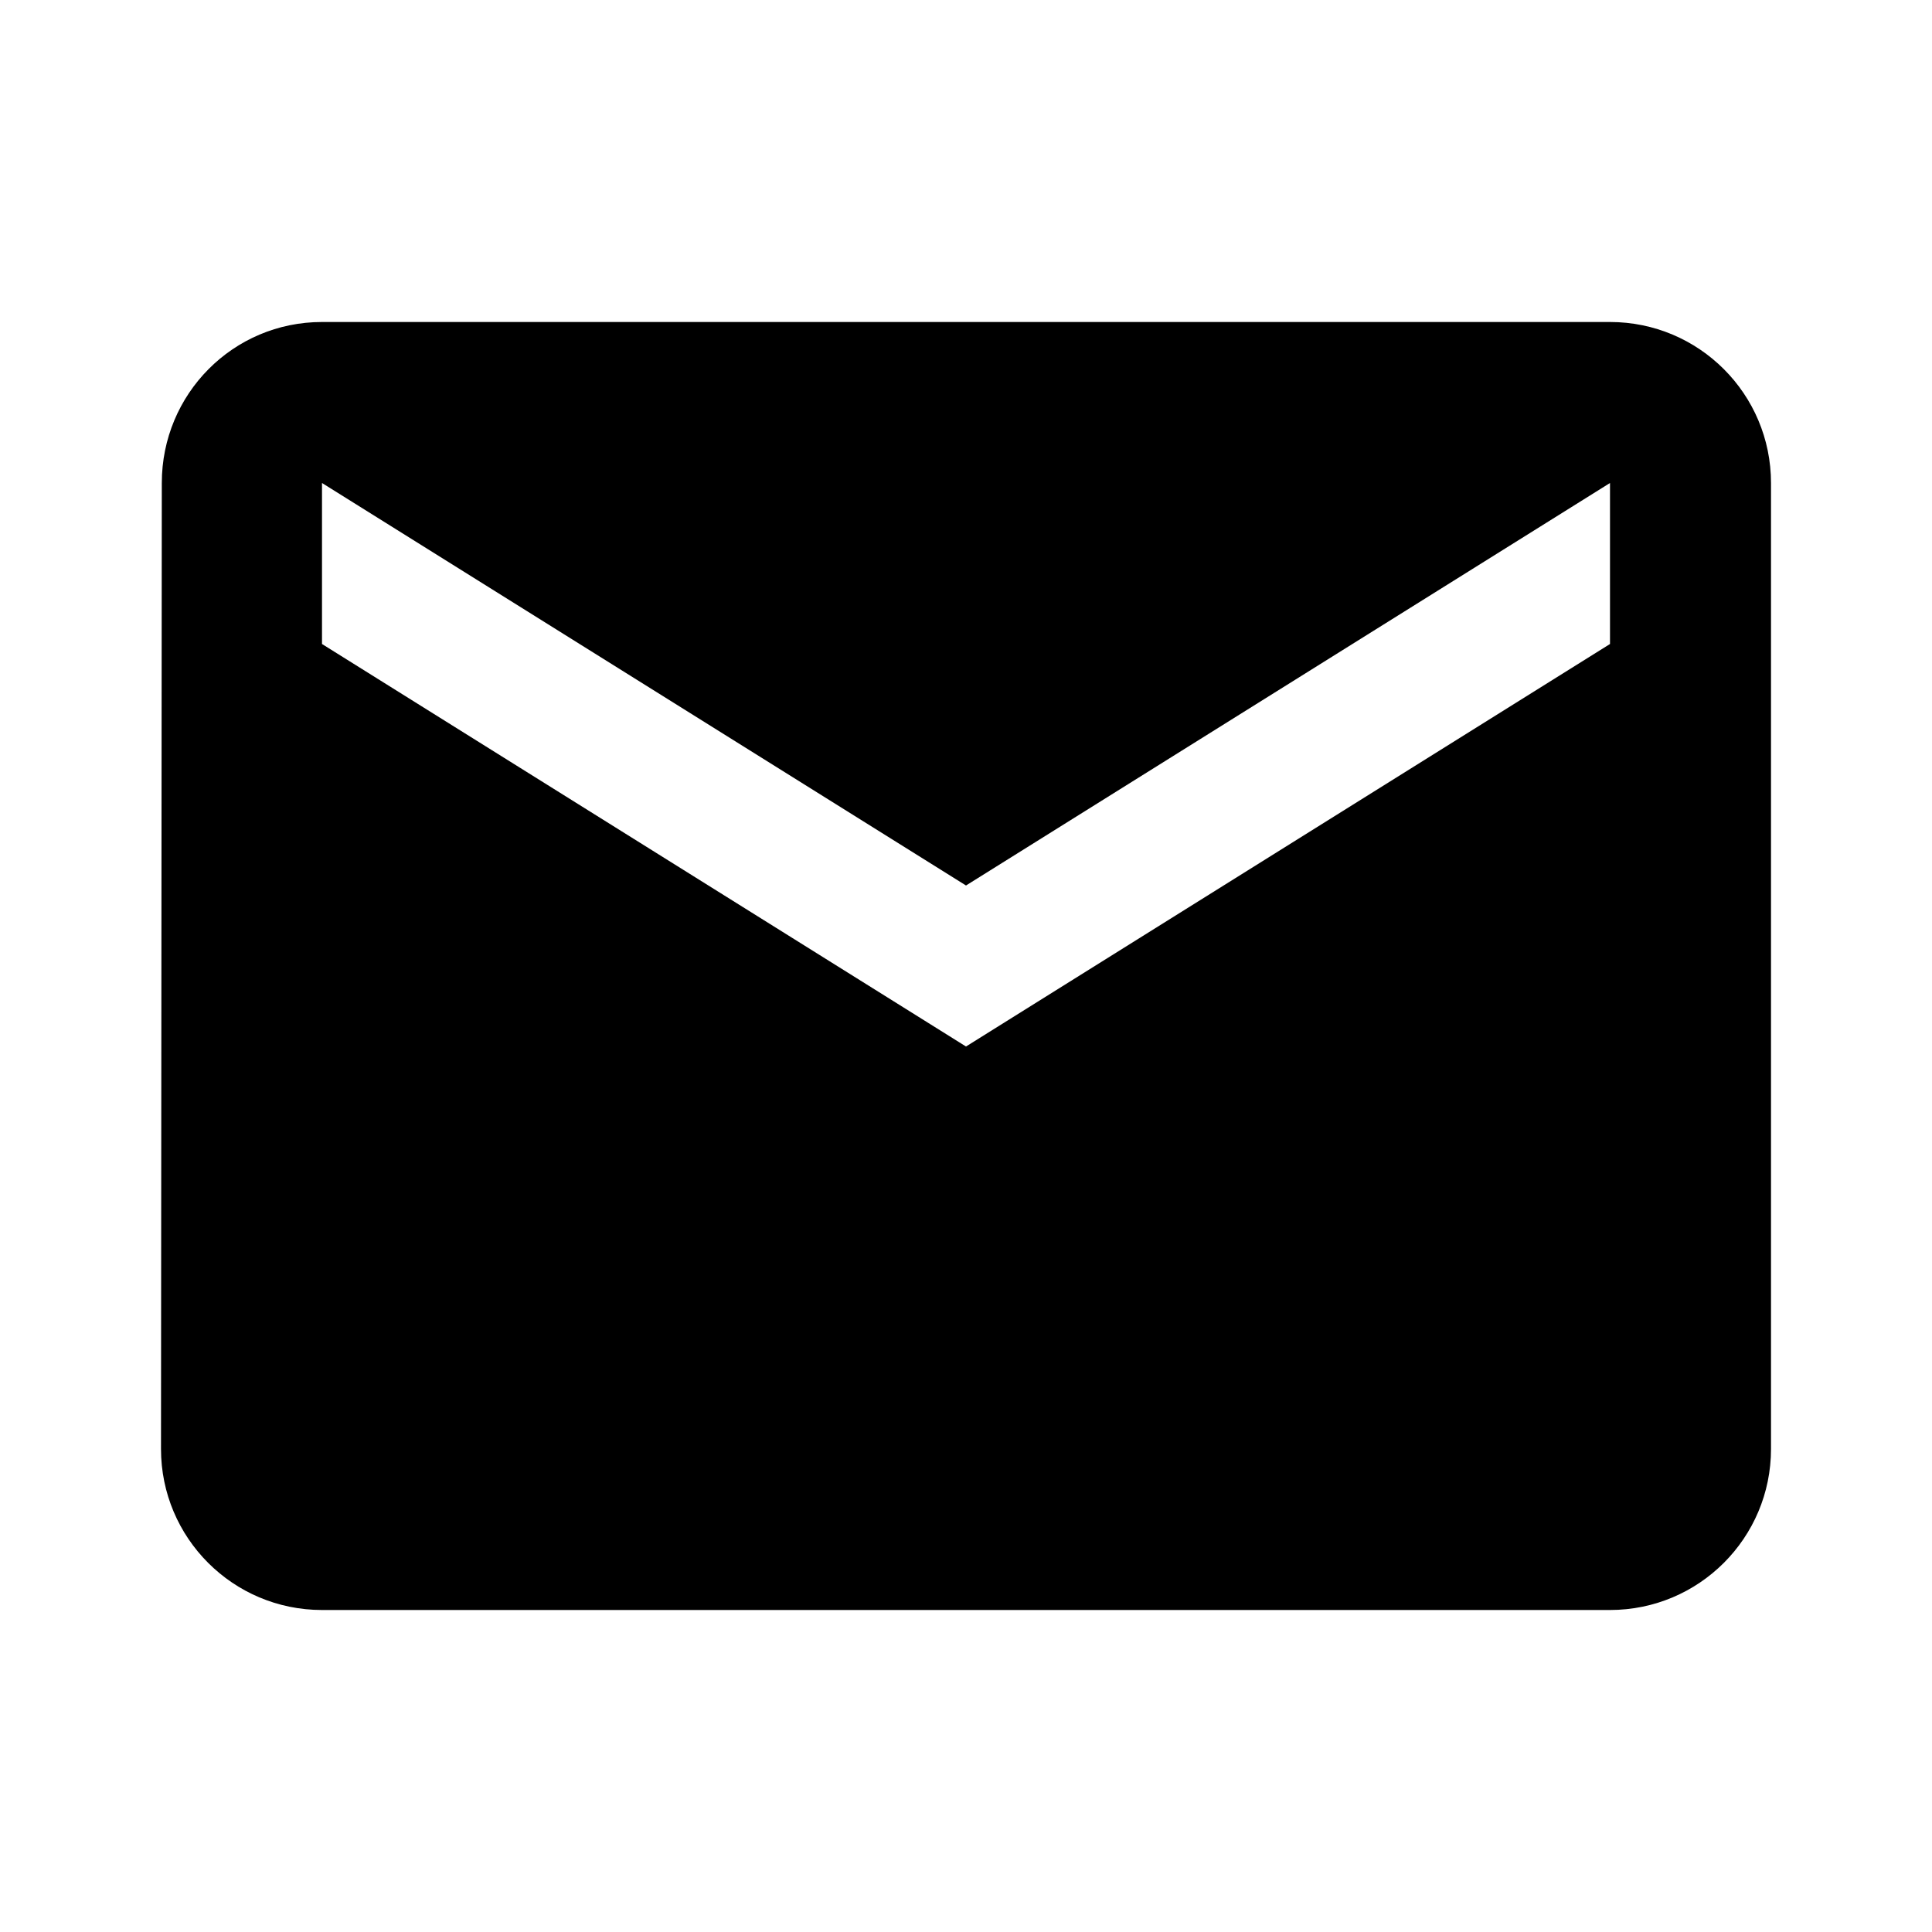
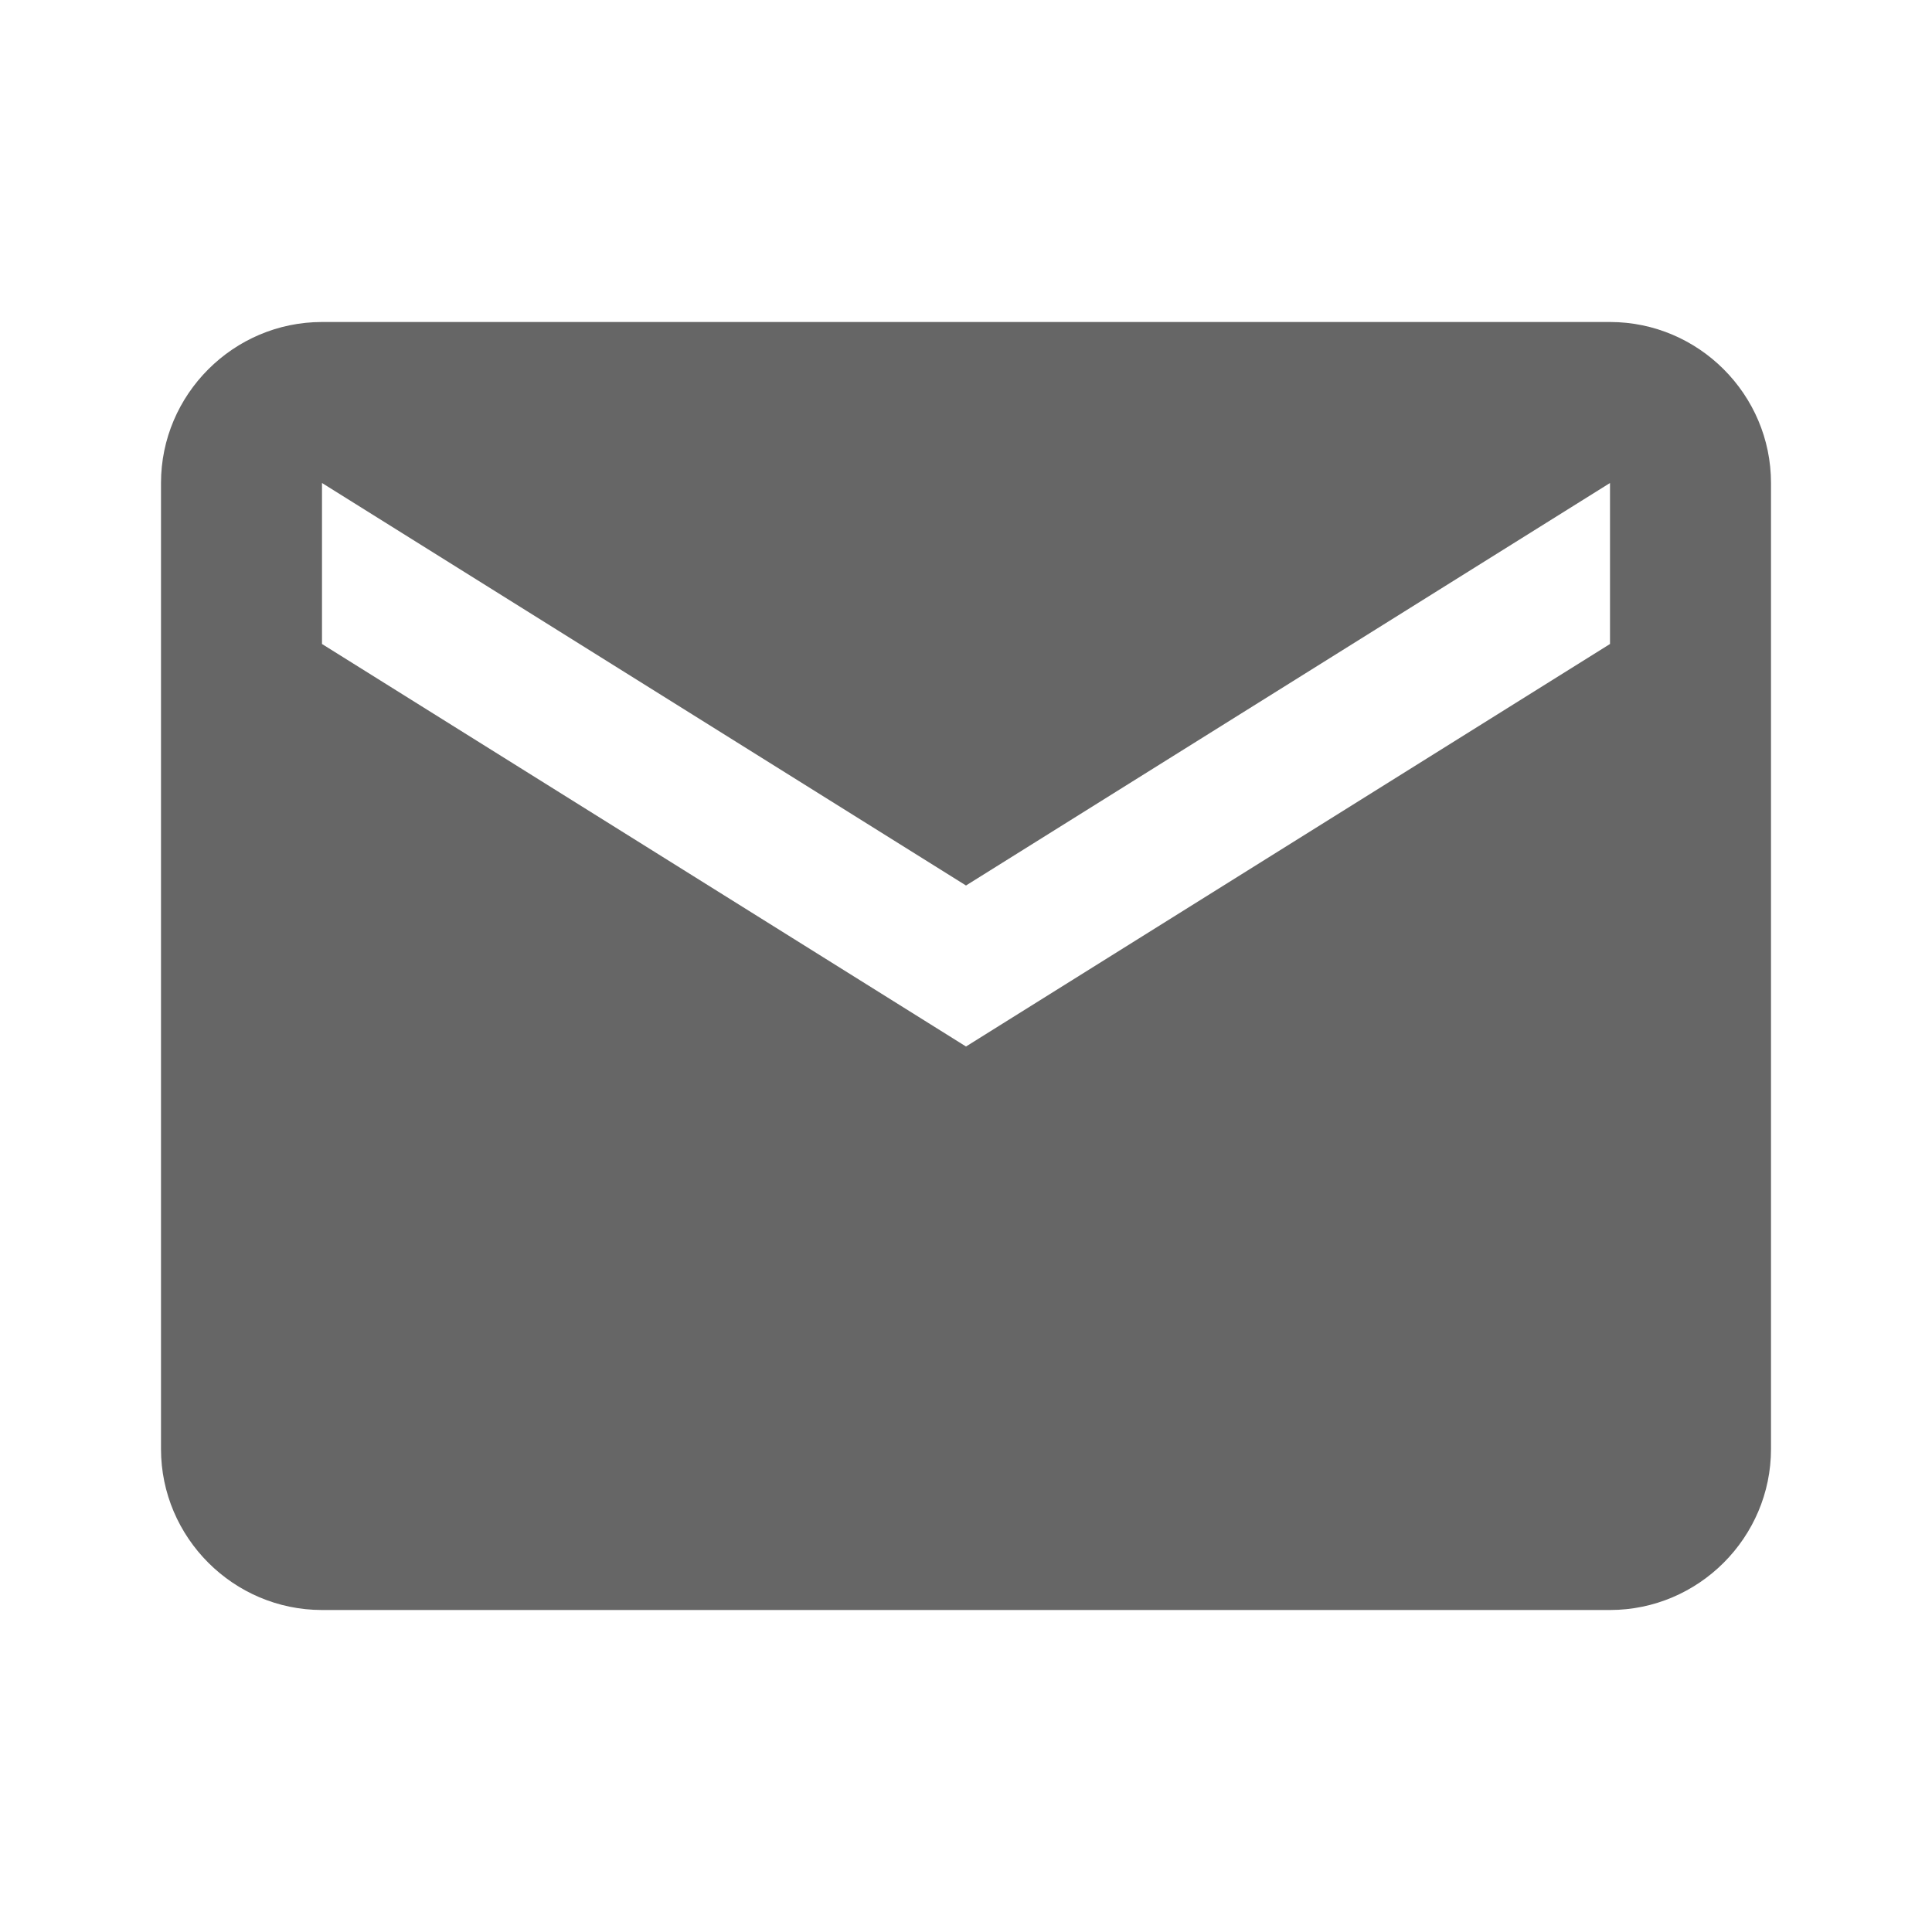
- <svg xmlns="http://www.w3.org/2000/svg" width="48" height="48" viewBox="0 0 48 48">
-   <path d="M40 8h-32c-2.21 0-3.98 1.79-3.98 4l-.02 24c0 2.21 1.79 4 4 4h32c2.21 0 4-1.79 4-4v-24c0-2.21-1.79-4-4-4zm0 8l-16 10-16-10v-4l16 10 16-10v4z" />
-   <path d="M0 0h48v48h-48z" fill="none" />
+ <svg xmlns="http://www.w3.org/2000/svg" version="1.1" id="Layer_1" x="0px" y="0px" viewBox="-231 189.2 48 48" enable-background="new -231 189.2 48 48" xml:space="preserve">
+   <path fill="#666666" d="M-191,197.2h-32c-2.2,0-4,1.8-4,4l0,24c0,2.2,1.8,4,4,4h32c2.2,0,4-1.8,4-4v-24  C-187,199-188.8,197.2-191,197.2z M-191,205.2l-16,10l-16-10v-4l16,10l16-10V205.2z" />
+   <path fill="none" d="M-231,189.2h48v48h-48V189.2z" />
</svg>
